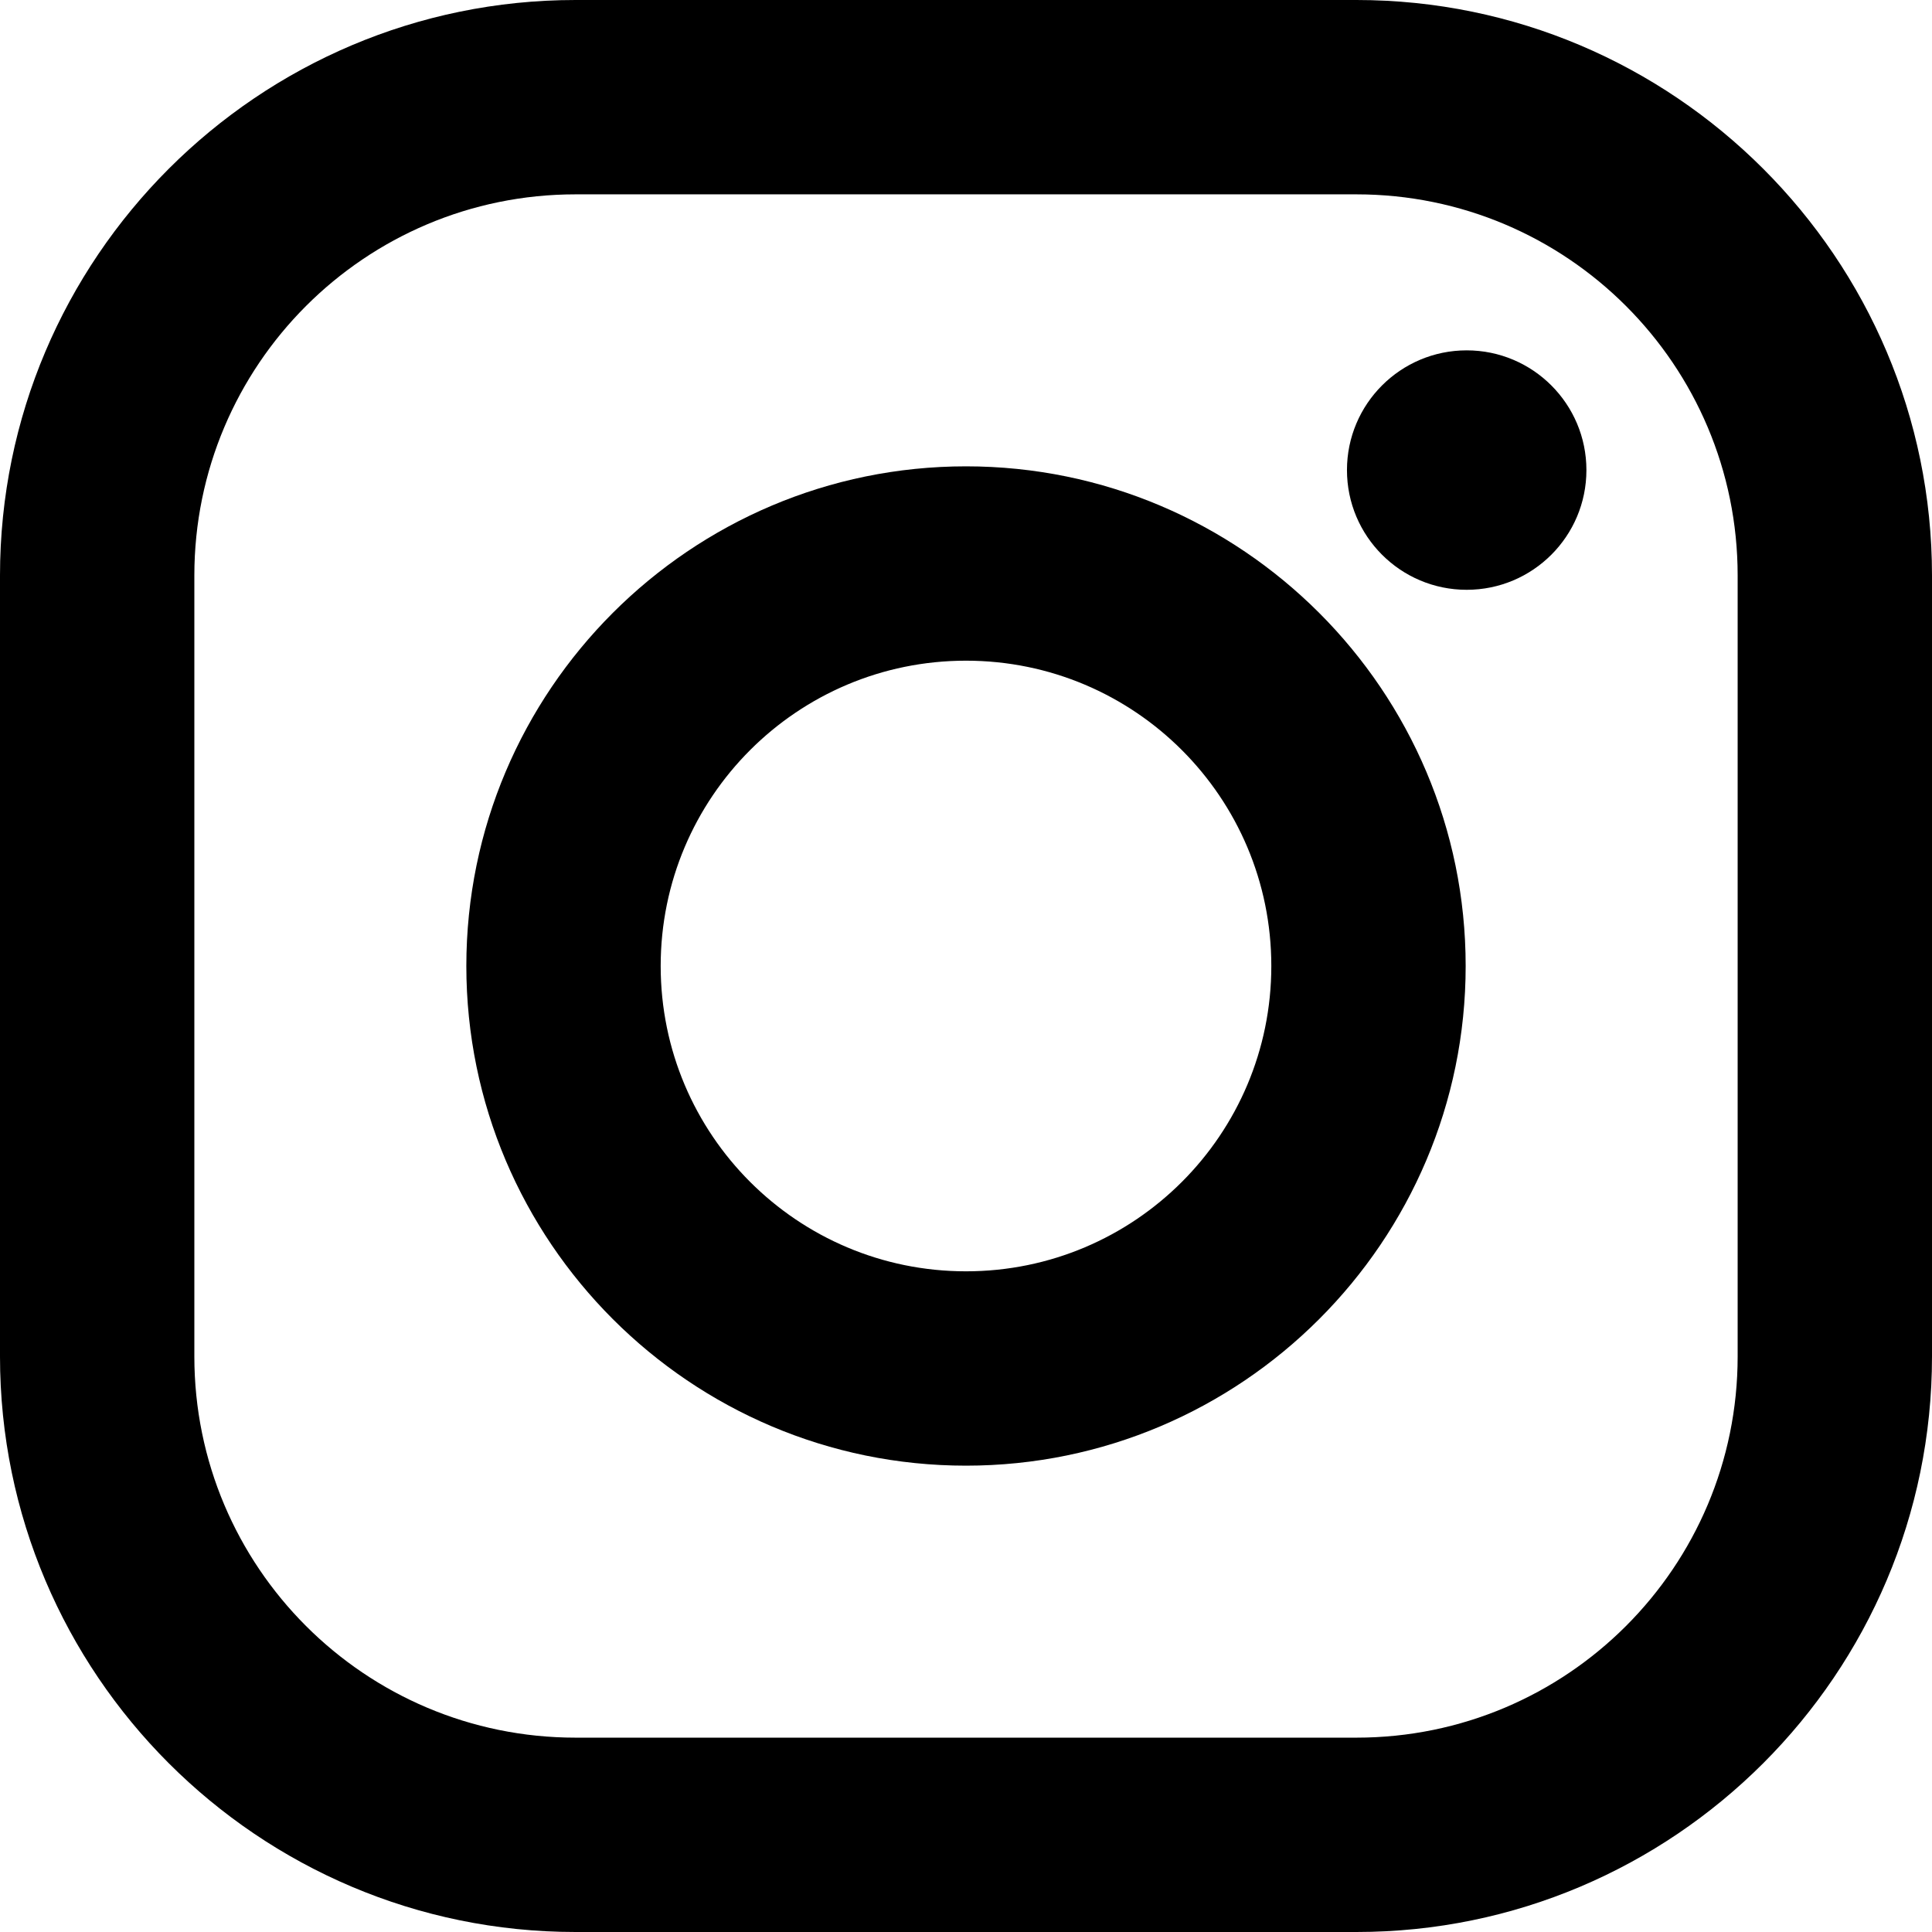
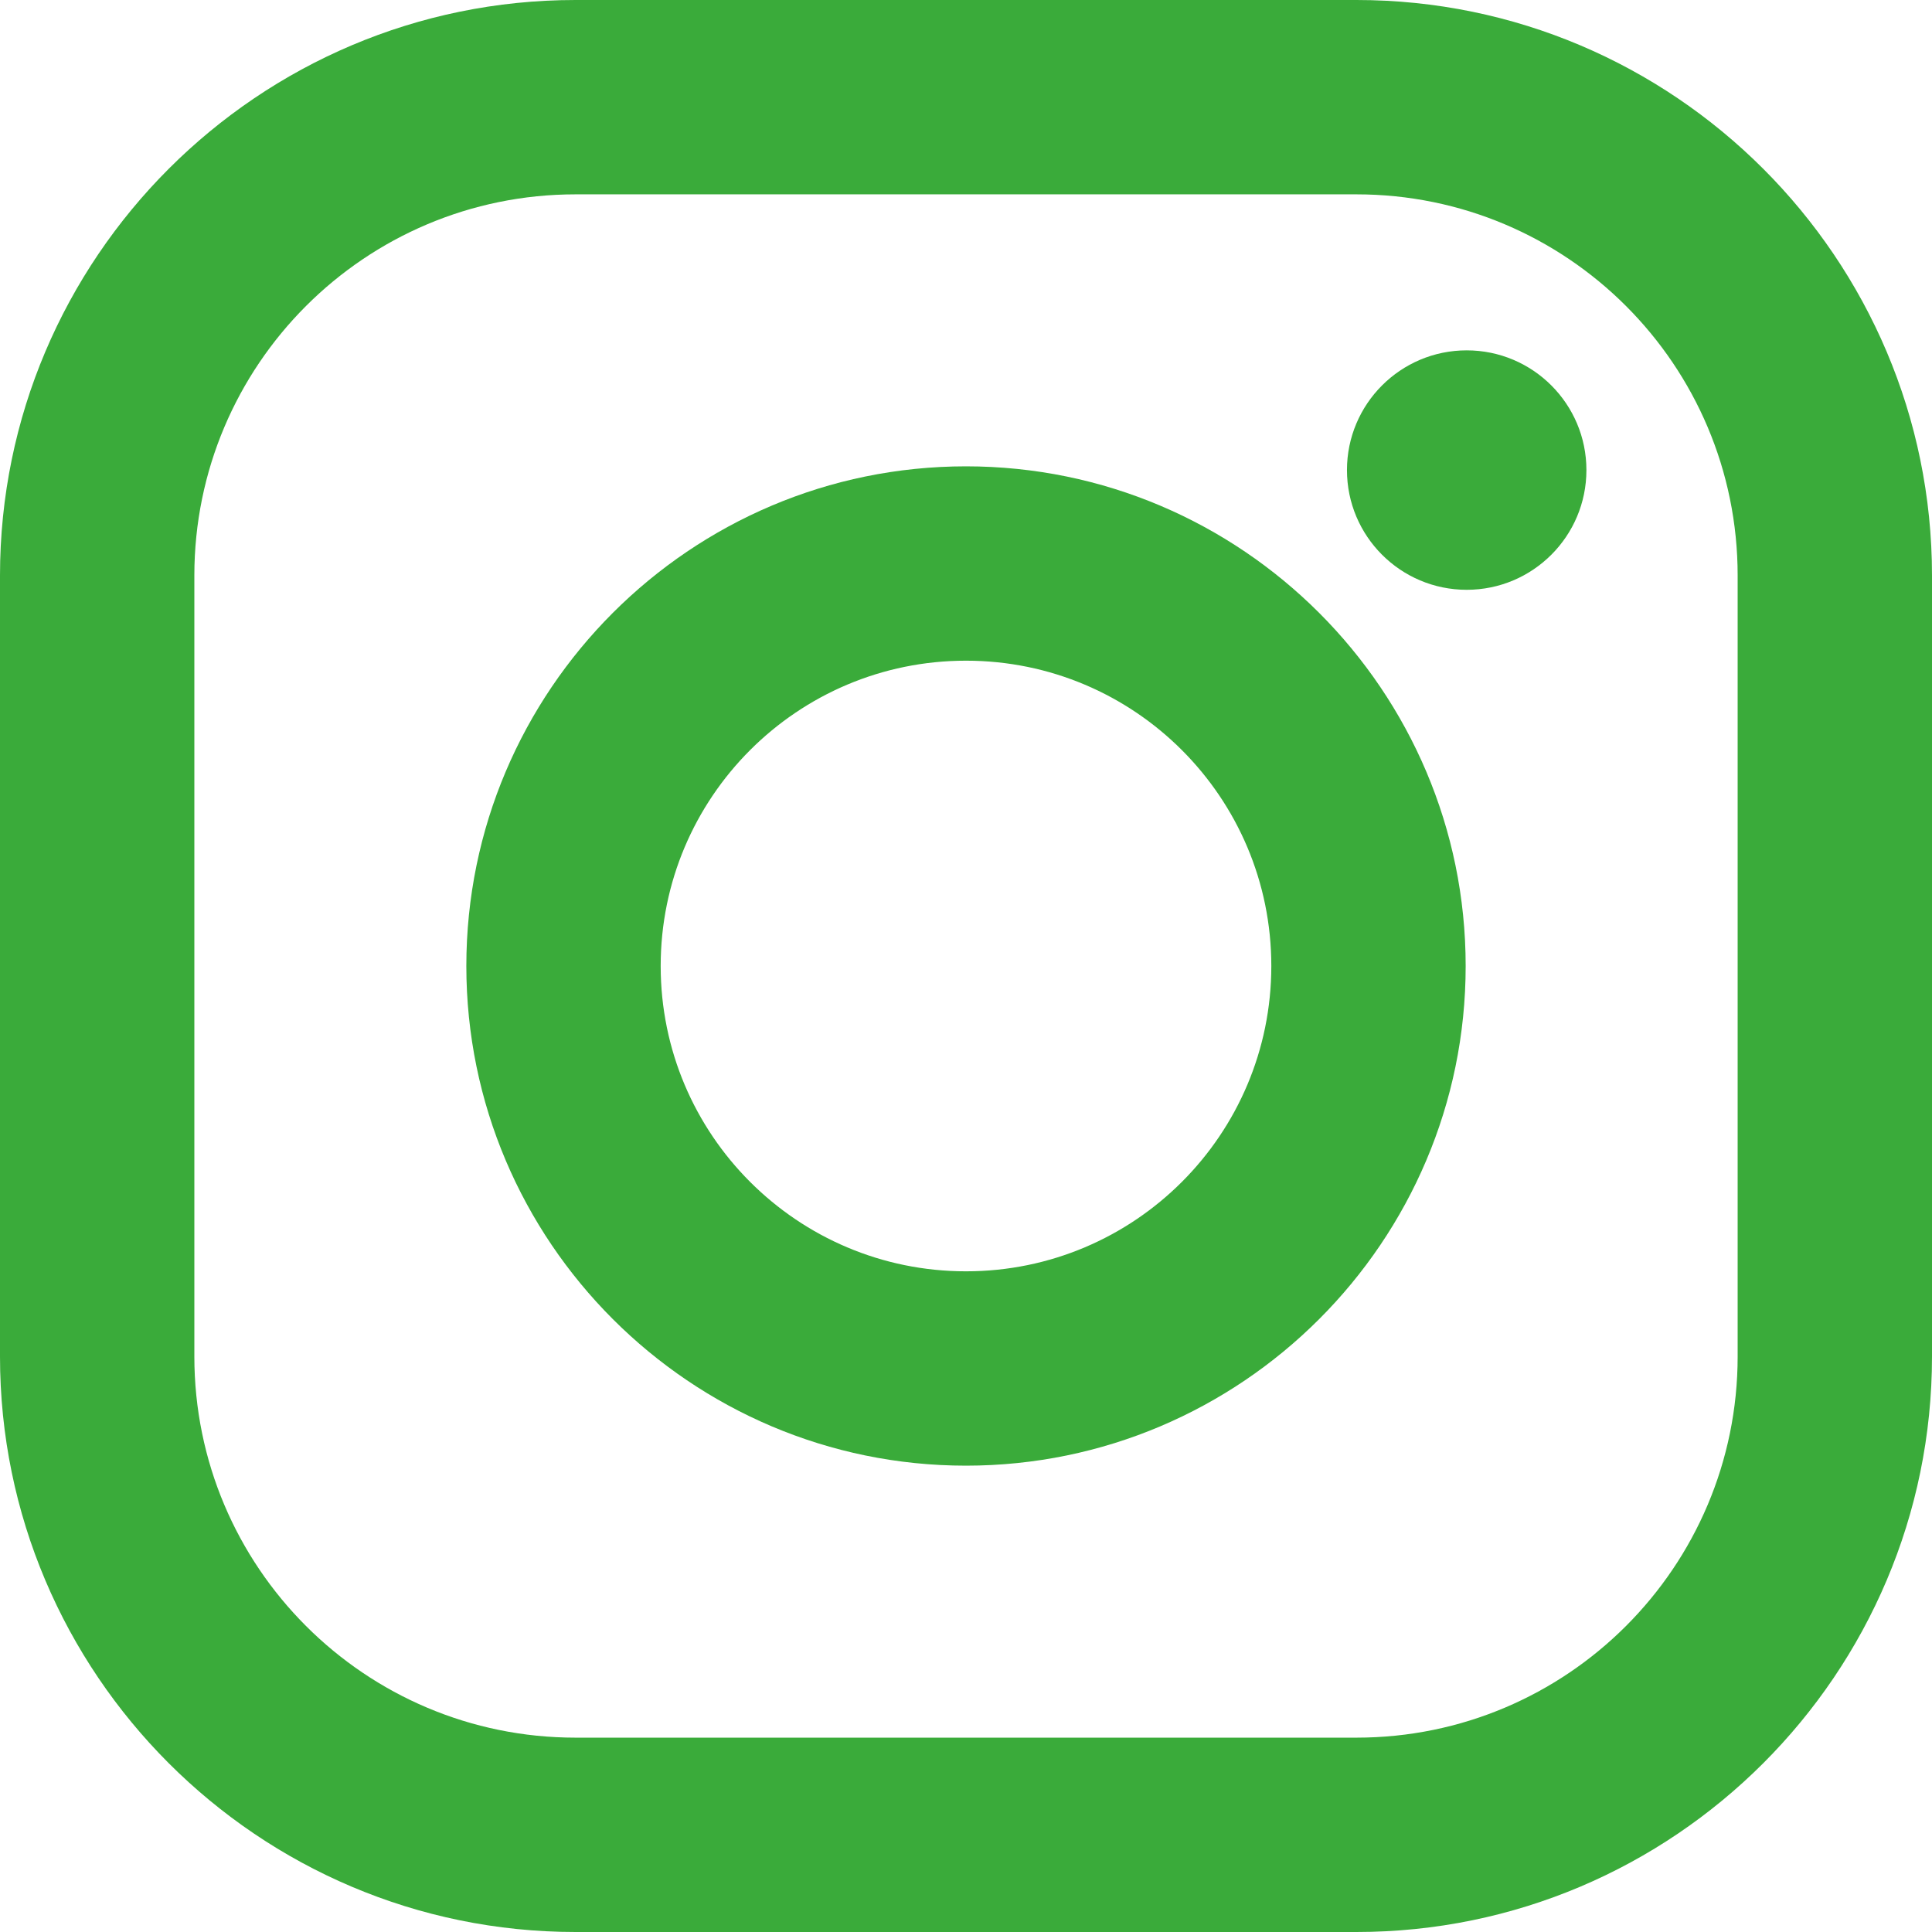
<svg xmlns="http://www.w3.org/2000/svg" version="1.1" width="32" height="32" viewBox="0 0 32 32">
-   <path d="M22.467 0h-12.934c-5.256 0-9.533 4.276-9.533 9.533v12.934c0 5.256 4.276 9.533 9.533 9.533h12.934c5.256 0 9.533-4.276 9.533-9.533v-12.934c-0-5.256-4.277-9.533-9.533-9.533zM28.781 22.467c0 3.487-2.827 6.314-6.314 6.314h-12.934c-3.487 0-6.314-2.827-6.314-6.314v-12.934c0-3.487 2.827-6.314 6.314-6.314h12.934c3.487 0 6.314 2.827 6.314 6.314v12.934z" />
-   <path d="M16 7.724c-4.564 0-8.276 3.713-8.276 8.276s3.713 8.276 8.276 8.276 8.276-3.713 8.276-8.276-3.713-8.276-8.276-8.276zM16 21.057c-2.793 0-5.057-2.264-5.057-5.057s2.264-5.057 5.057-5.057c2.793 0 5.057 2.264 5.057 5.057s-2.264 5.057-5.057 5.057z" />
-   <path d="M26.276 7.786c0 1.095-0.888 1.983-1.983 1.983s-1.983-0.888-1.983-1.983c0-1.095 0.888-1.983 1.983-1.983s1.983 0.888 1.983 1.983z" />
+   <path fill="#3aab3a" d="M22.467 0h-12.934c-5.256 0-9.533 4.276-9.533 9.533v12.934c0 5.256 4.276 9.533 9.533 9.533h12.934c5.256 0 9.533-4.276 9.533-9.533v-12.934c-0-5.256-4.277-9.533-9.533-9.533zM28.781 22.467c0 3.487-2.827 6.314-6.314 6.314h-12.934c-3.487 0-6.314-2.827-6.314-6.314v-12.934c0-3.487 2.827-6.314 6.314-6.314h12.934c3.487 0 6.314 2.827 6.314 6.314v12.934z" />
+   <path fill="#3aab3a" d="M16 7.724c-4.564 0-8.276 3.713-8.276 8.276s3.713 8.276 8.276 8.276 8.276-3.713 8.276-8.276-3.713-8.276-8.276-8.276zM16 21.057c-2.793 0-5.057-2.264-5.057-5.057s2.264-5.057 5.057-5.057c2.793 0 5.057 2.264 5.057 5.057s-2.264 5.057-5.057 5.057z" />
+   <path fill="#3aab3a" d="M26.276 7.786c0 1.095-0.888 1.983-1.983 1.983s-1.983-0.888-1.983-1.983c0-1.095 0.888-1.983 1.983-1.983s1.983 0.888 1.983 1.983z" />
</svg>
